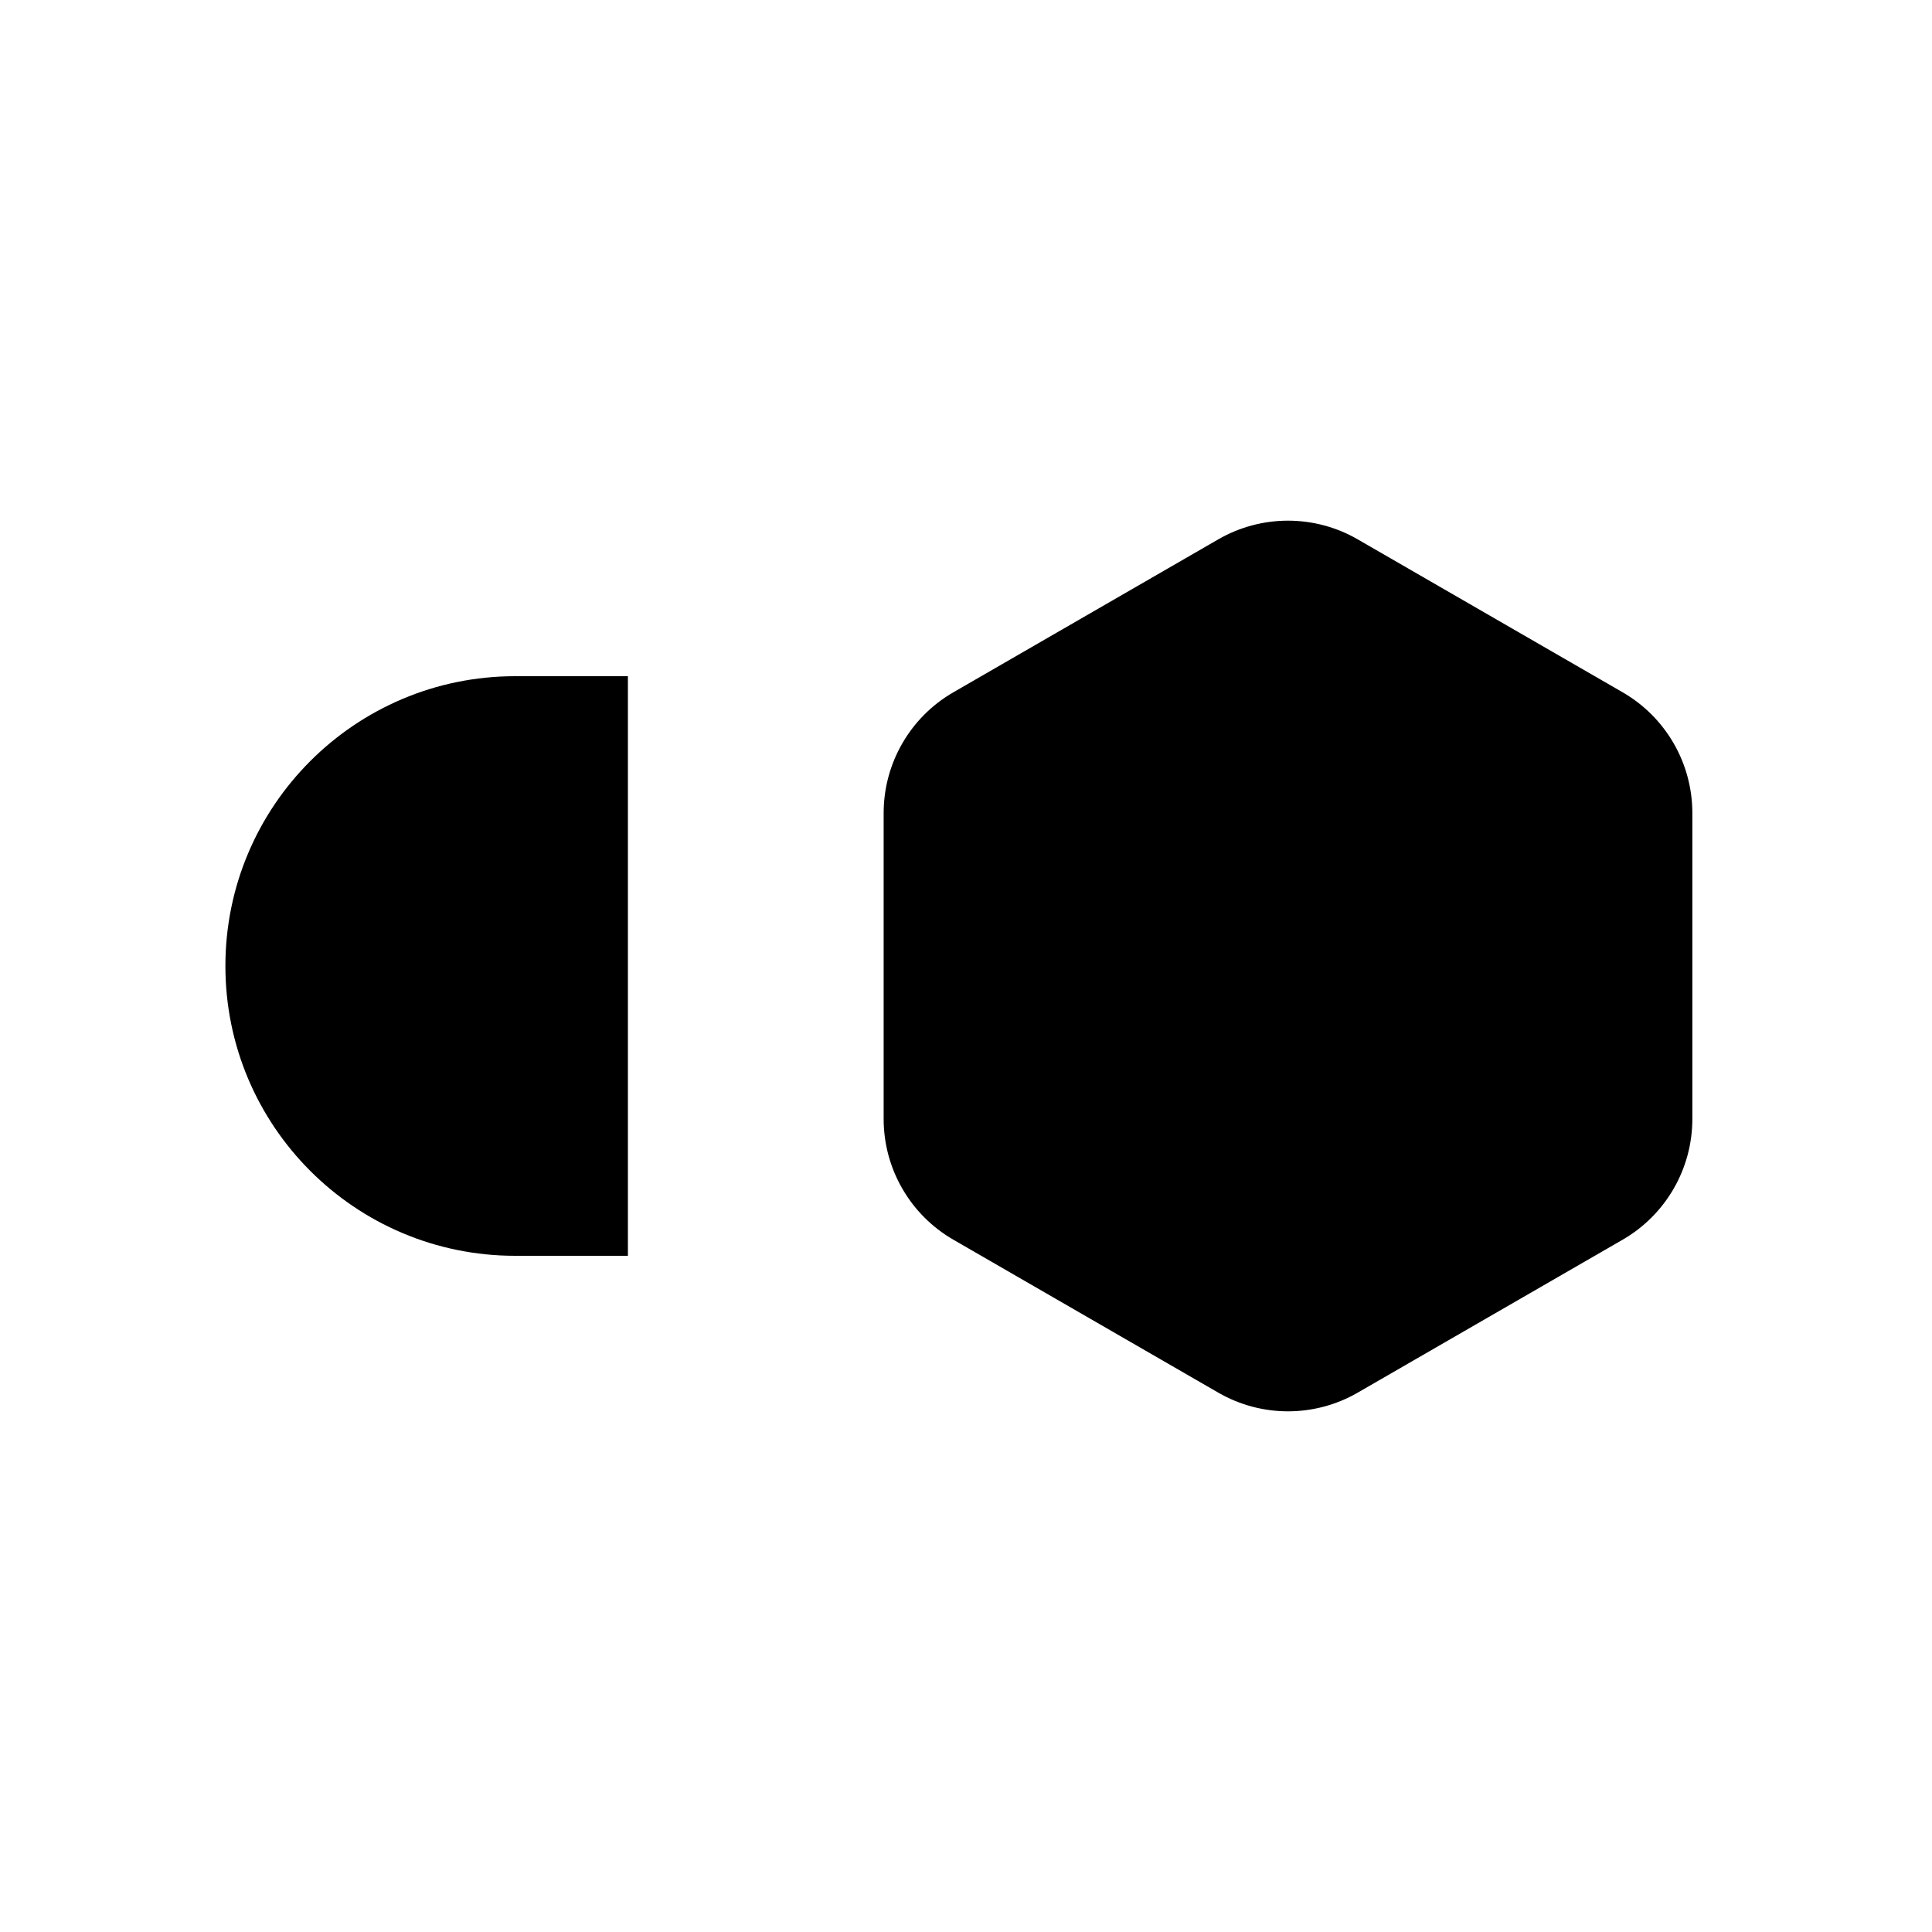
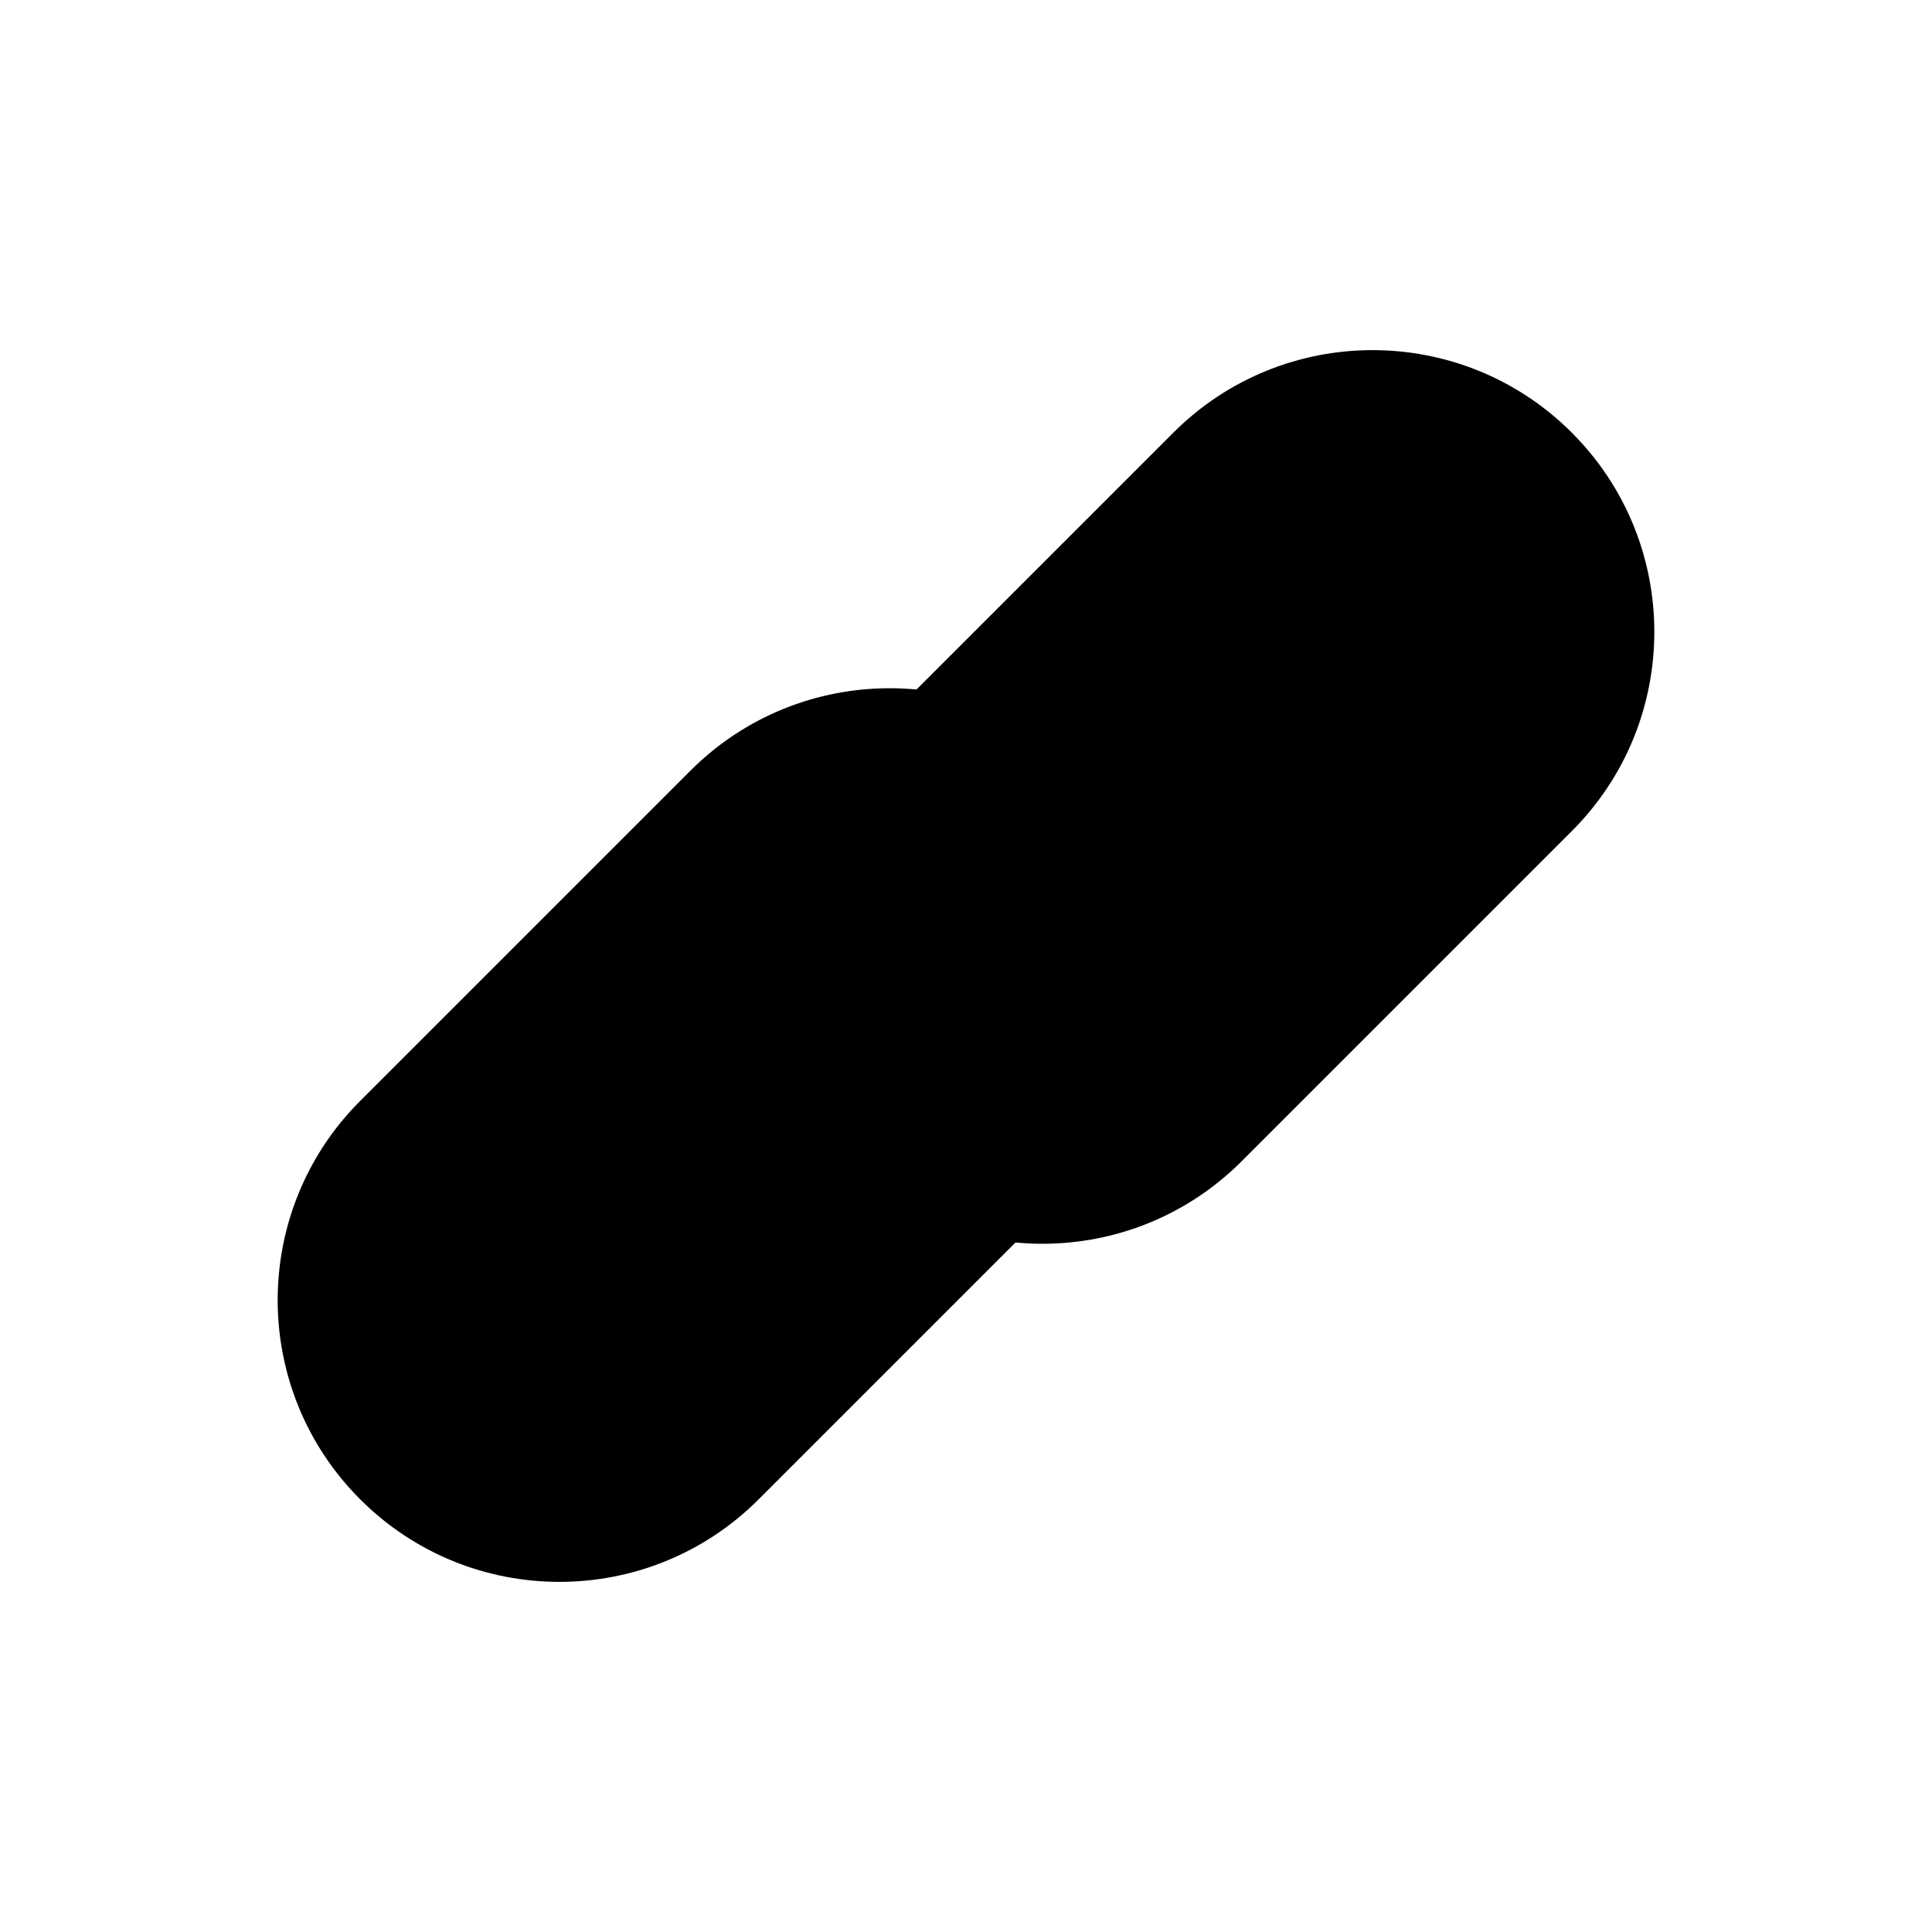
<svg xmlns="http://www.w3.org/2000/svg" viewBox="0 0 240 240">
-   <path d="M78,84V156H64A36,36 0 0 1 64,84Z" />
-   <path d="M78,102H118" />
-   <path d="M78,138H118" />
-   <path d="M151.34,67A17.32,17.32 0 0 1 168.66,67L201.57,86A17.32,17.32 0 0 1 210.23,101L210.23,139A17.32,17.32 0 0 1 201.57,154L168.66,173A17.32,17.32 0 0 1 151.34,173L118.43,154A17.32,17.32 0 0 1 109.77,139L109.77,101A17.32,17.32 0 0 1 118.43,86Z" />
-   <circle class="af" cx="160" cy="120" r="14" />
+   <rect x="26" y="106" width="128" height="70" rx="35" ry="35" transform="rotate(-45 90.0 141.0)" />
+   <rect class="a" x="86" y="64" width="128" height="70" rx="35" ry="35" transform="rotate(-45 150.0 99.0)" />
</svg>
